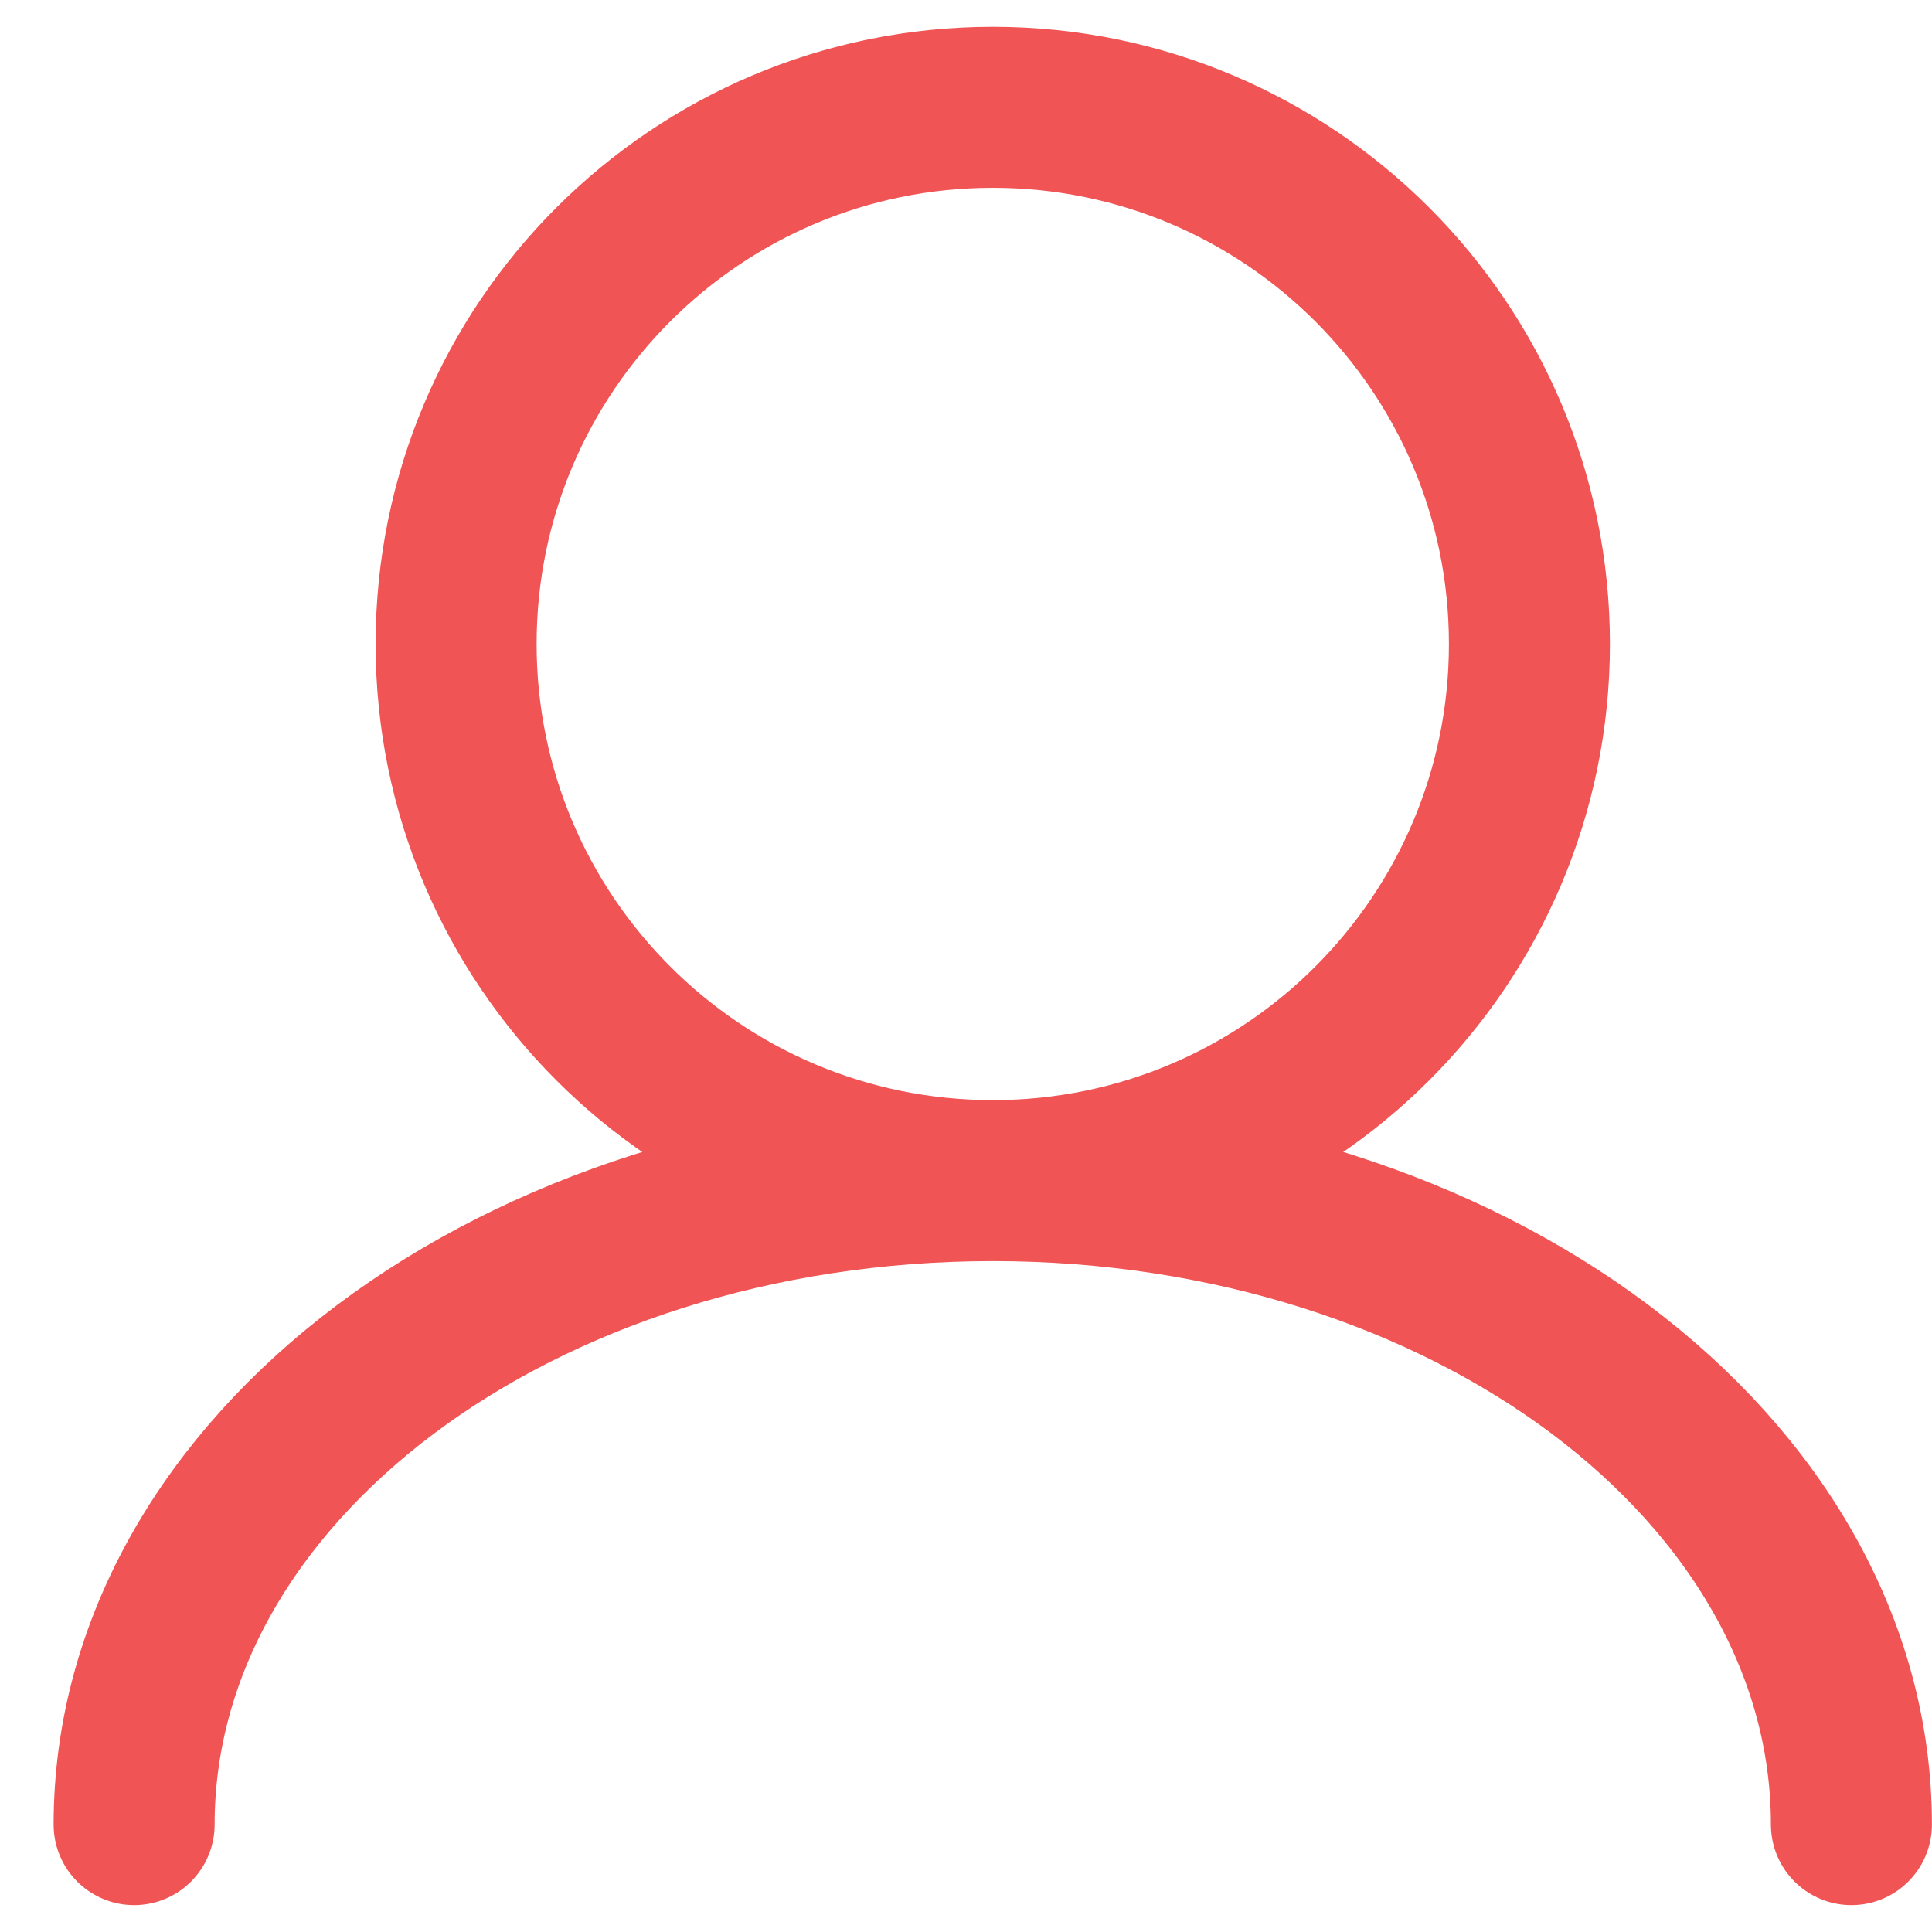
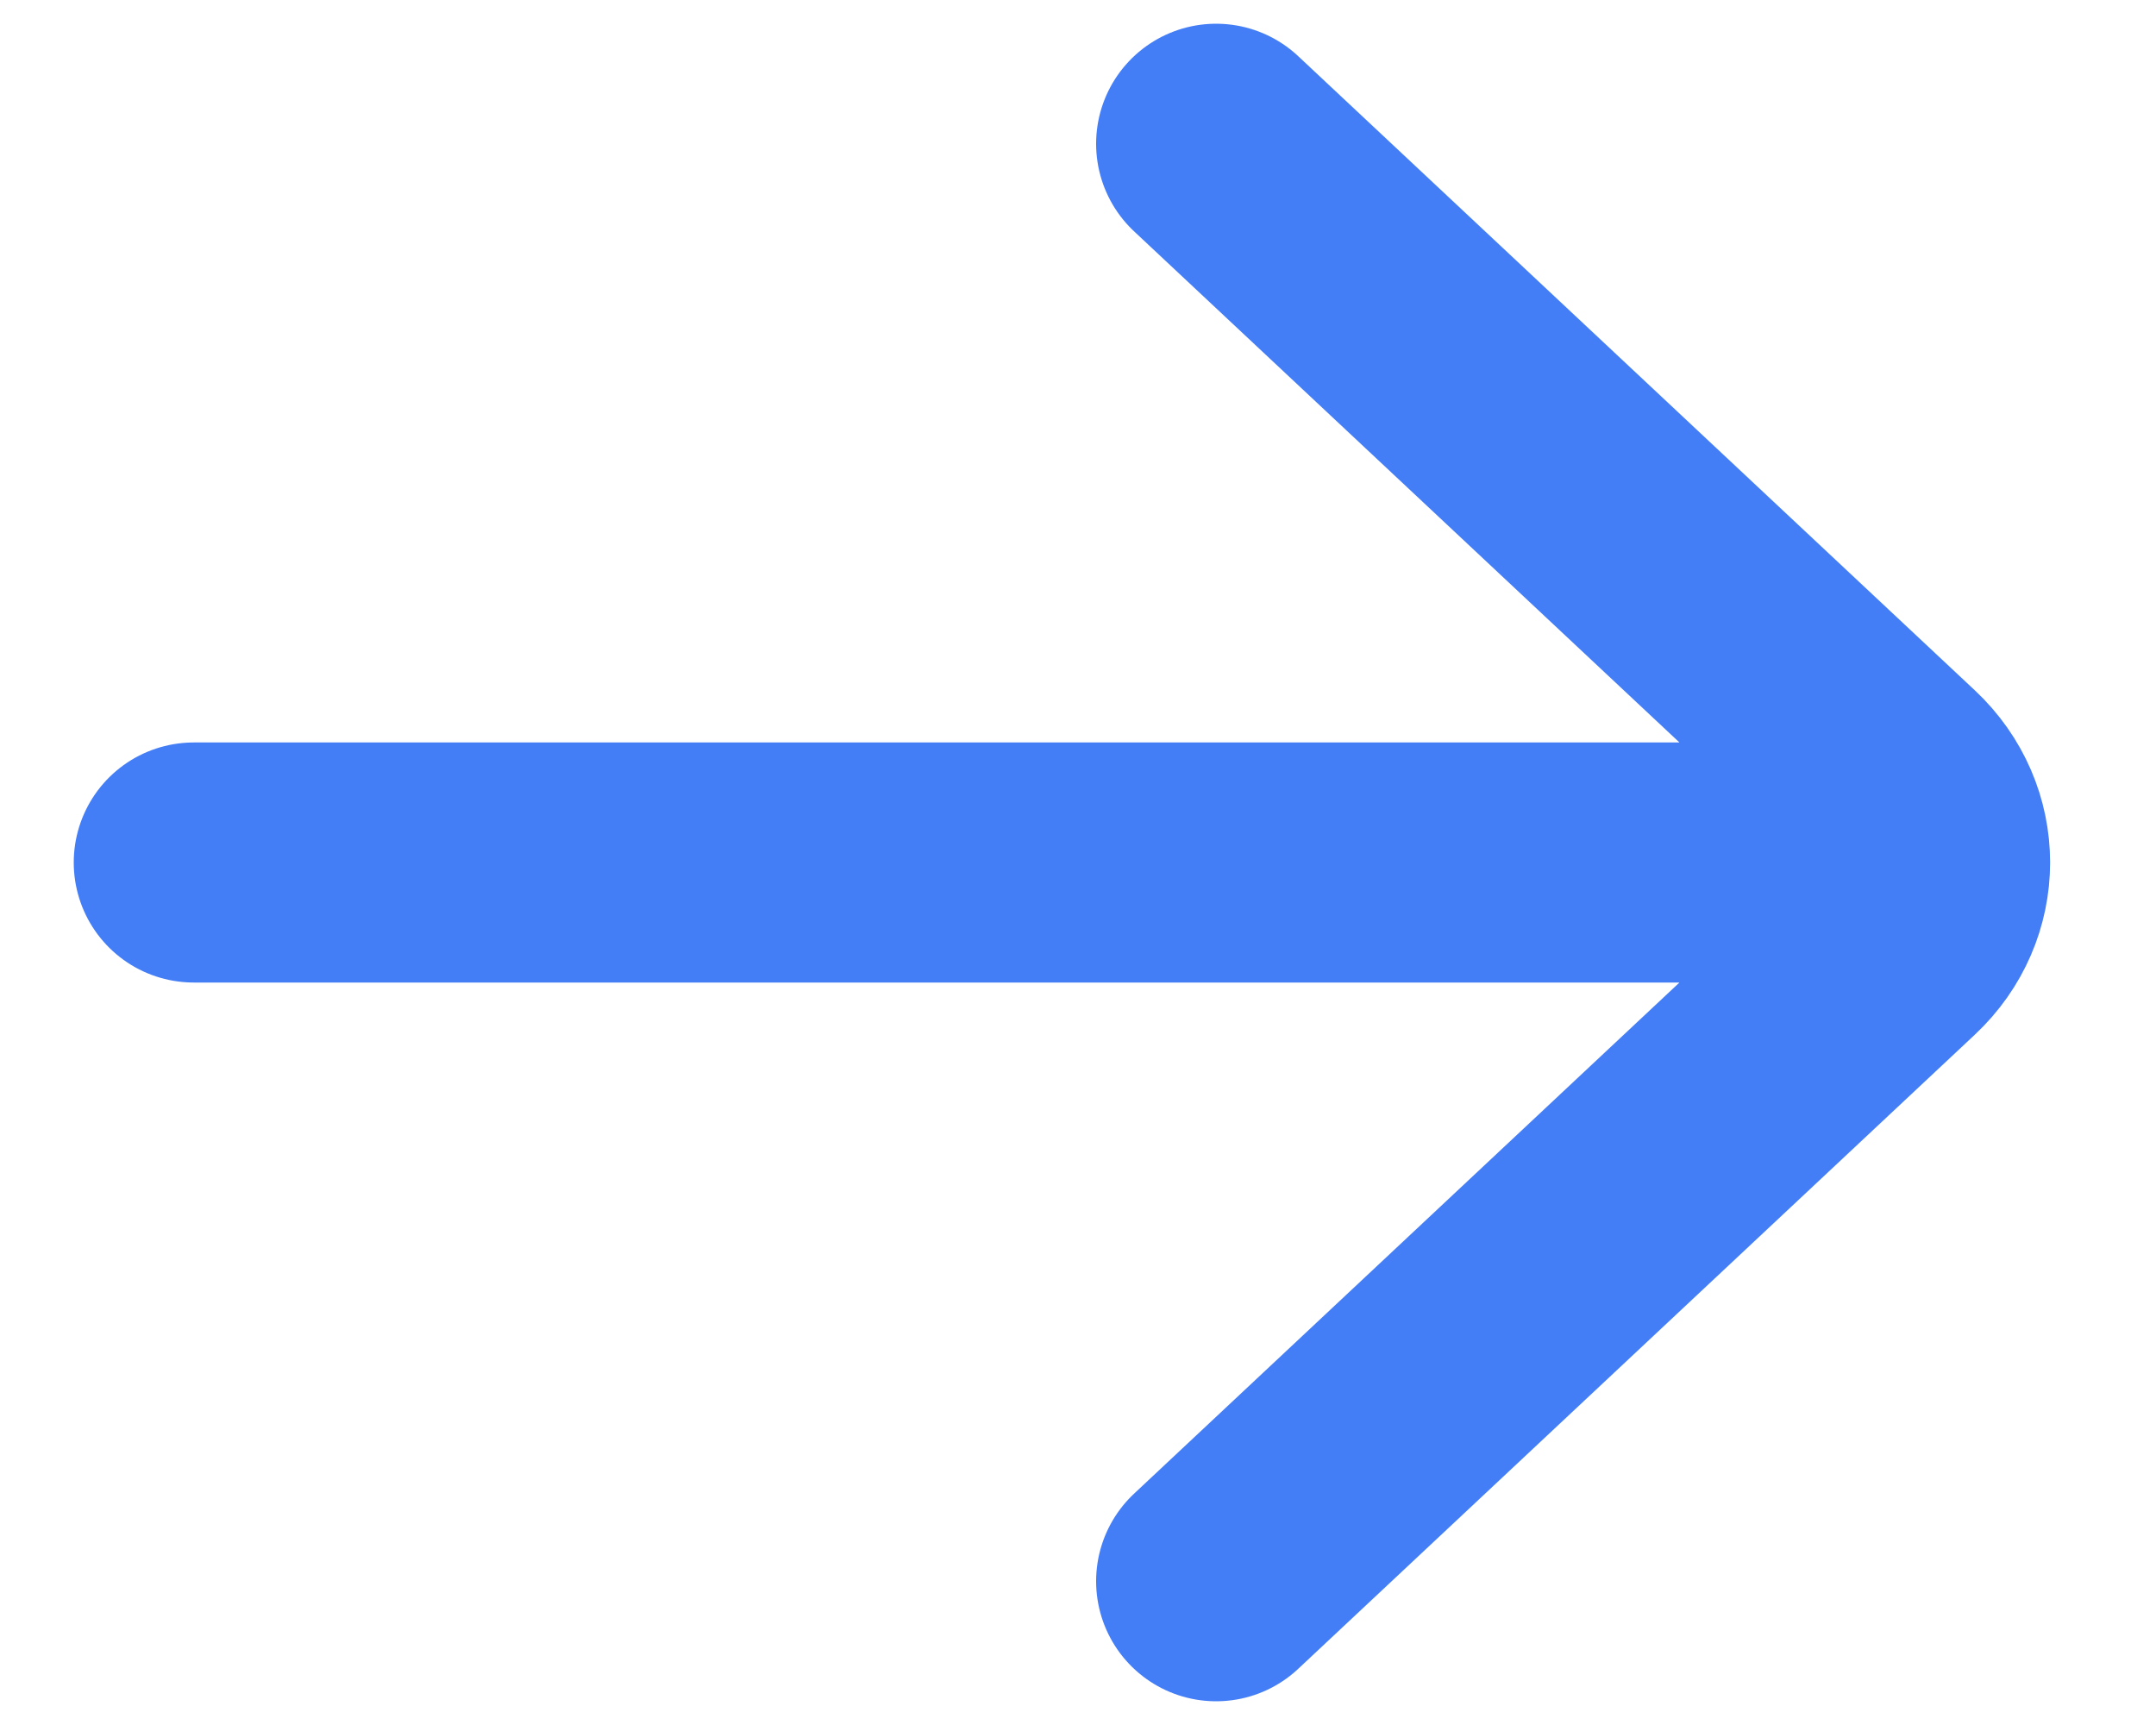
- <svg xmlns="http://www.w3.org/2000/svg" width="24" height="24" viewBox="0 0 24 24" fill="none">
-   <path d="M12.333 14.666C16.015 14.666 18.999 11.682 18.999 8C18.999 4.318 16.015 1.333 12.333 1.333C8.651 1.333 5.666 4.318 5.666 8C5.666 11.682 8.651 14.666 12.333 14.666ZM12.333 14.666C6.442 14.666 1.666 18.248 1.666 22.666M12.333 14.666C18.224 14.666 22.999 18.248 22.999 22.666" stroke="#F05454" stroke-width="2" stroke-linecap="round" />
+ <svg xmlns="http://www.w3.org/2000/svg" width="15" height="12" viewBox="0 0 15 12" fill="none">
+   <path d="M1.348 6H12.907M8.461 1L13.168 5.411C13.515 5.736 13.515 6.264 13.168 6.589L8.461 11" stroke="#437EF7" stroke-width="1.67" stroke-linecap="round" />
</svg>
